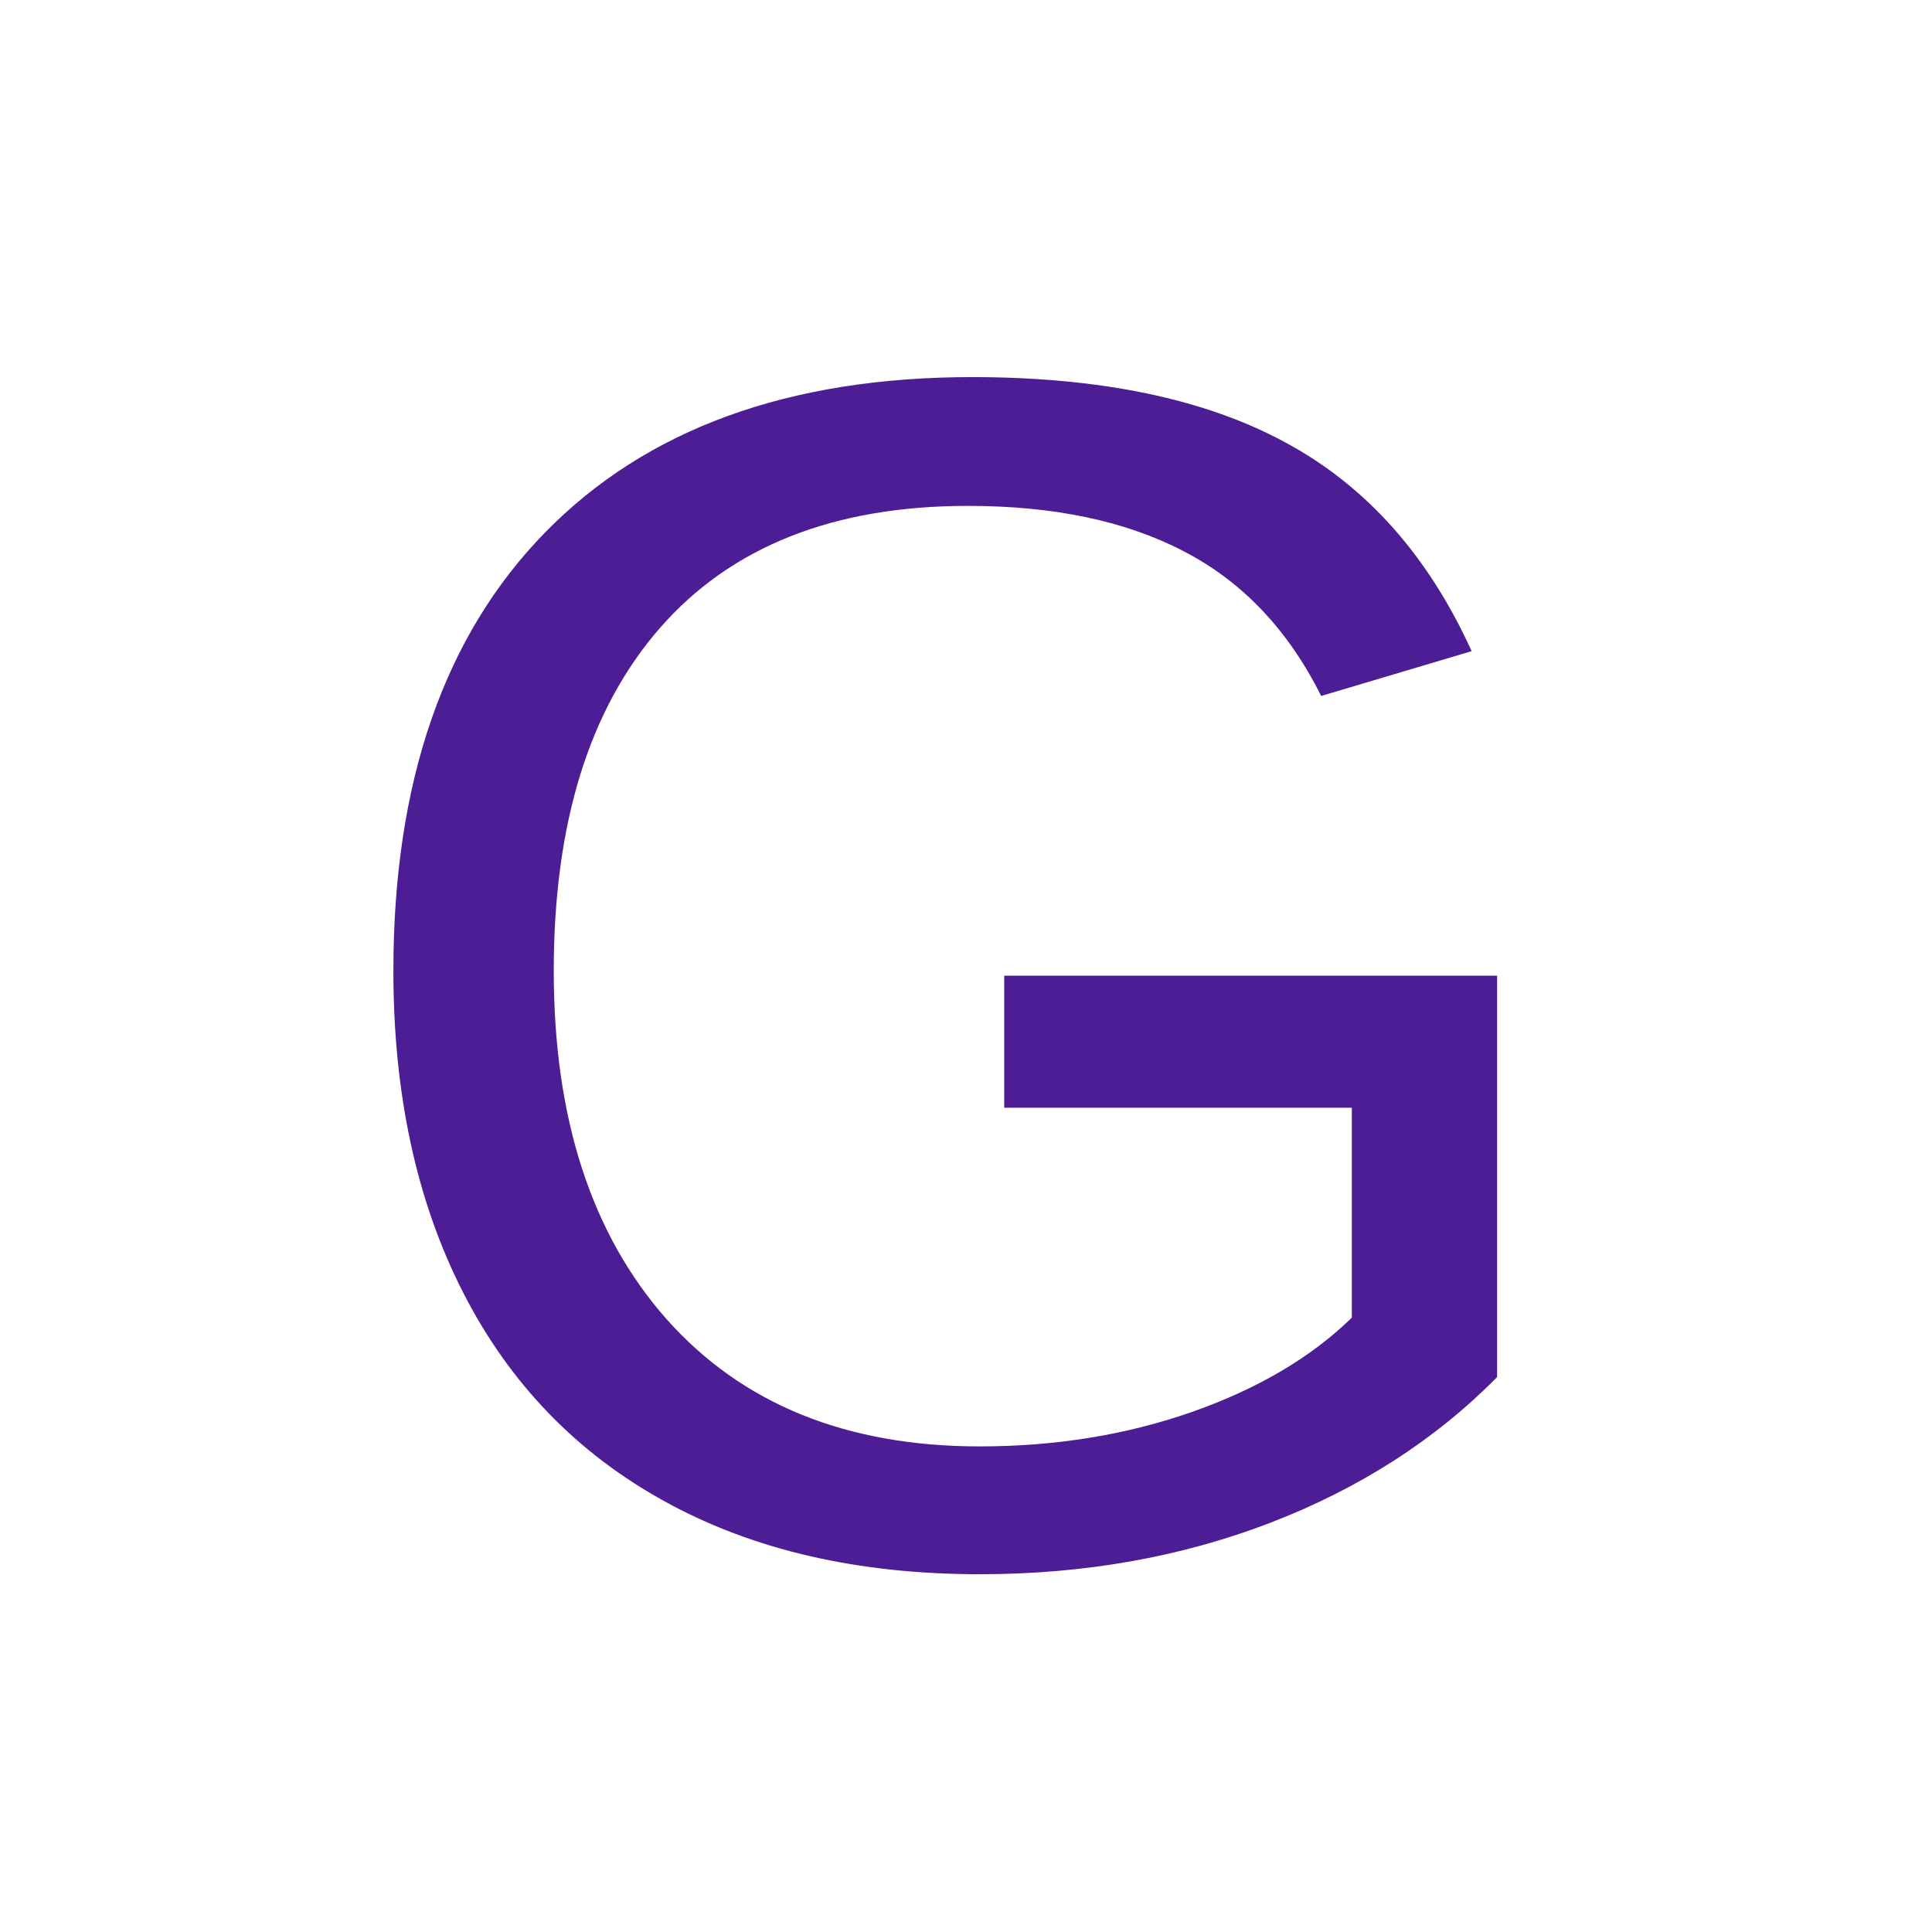
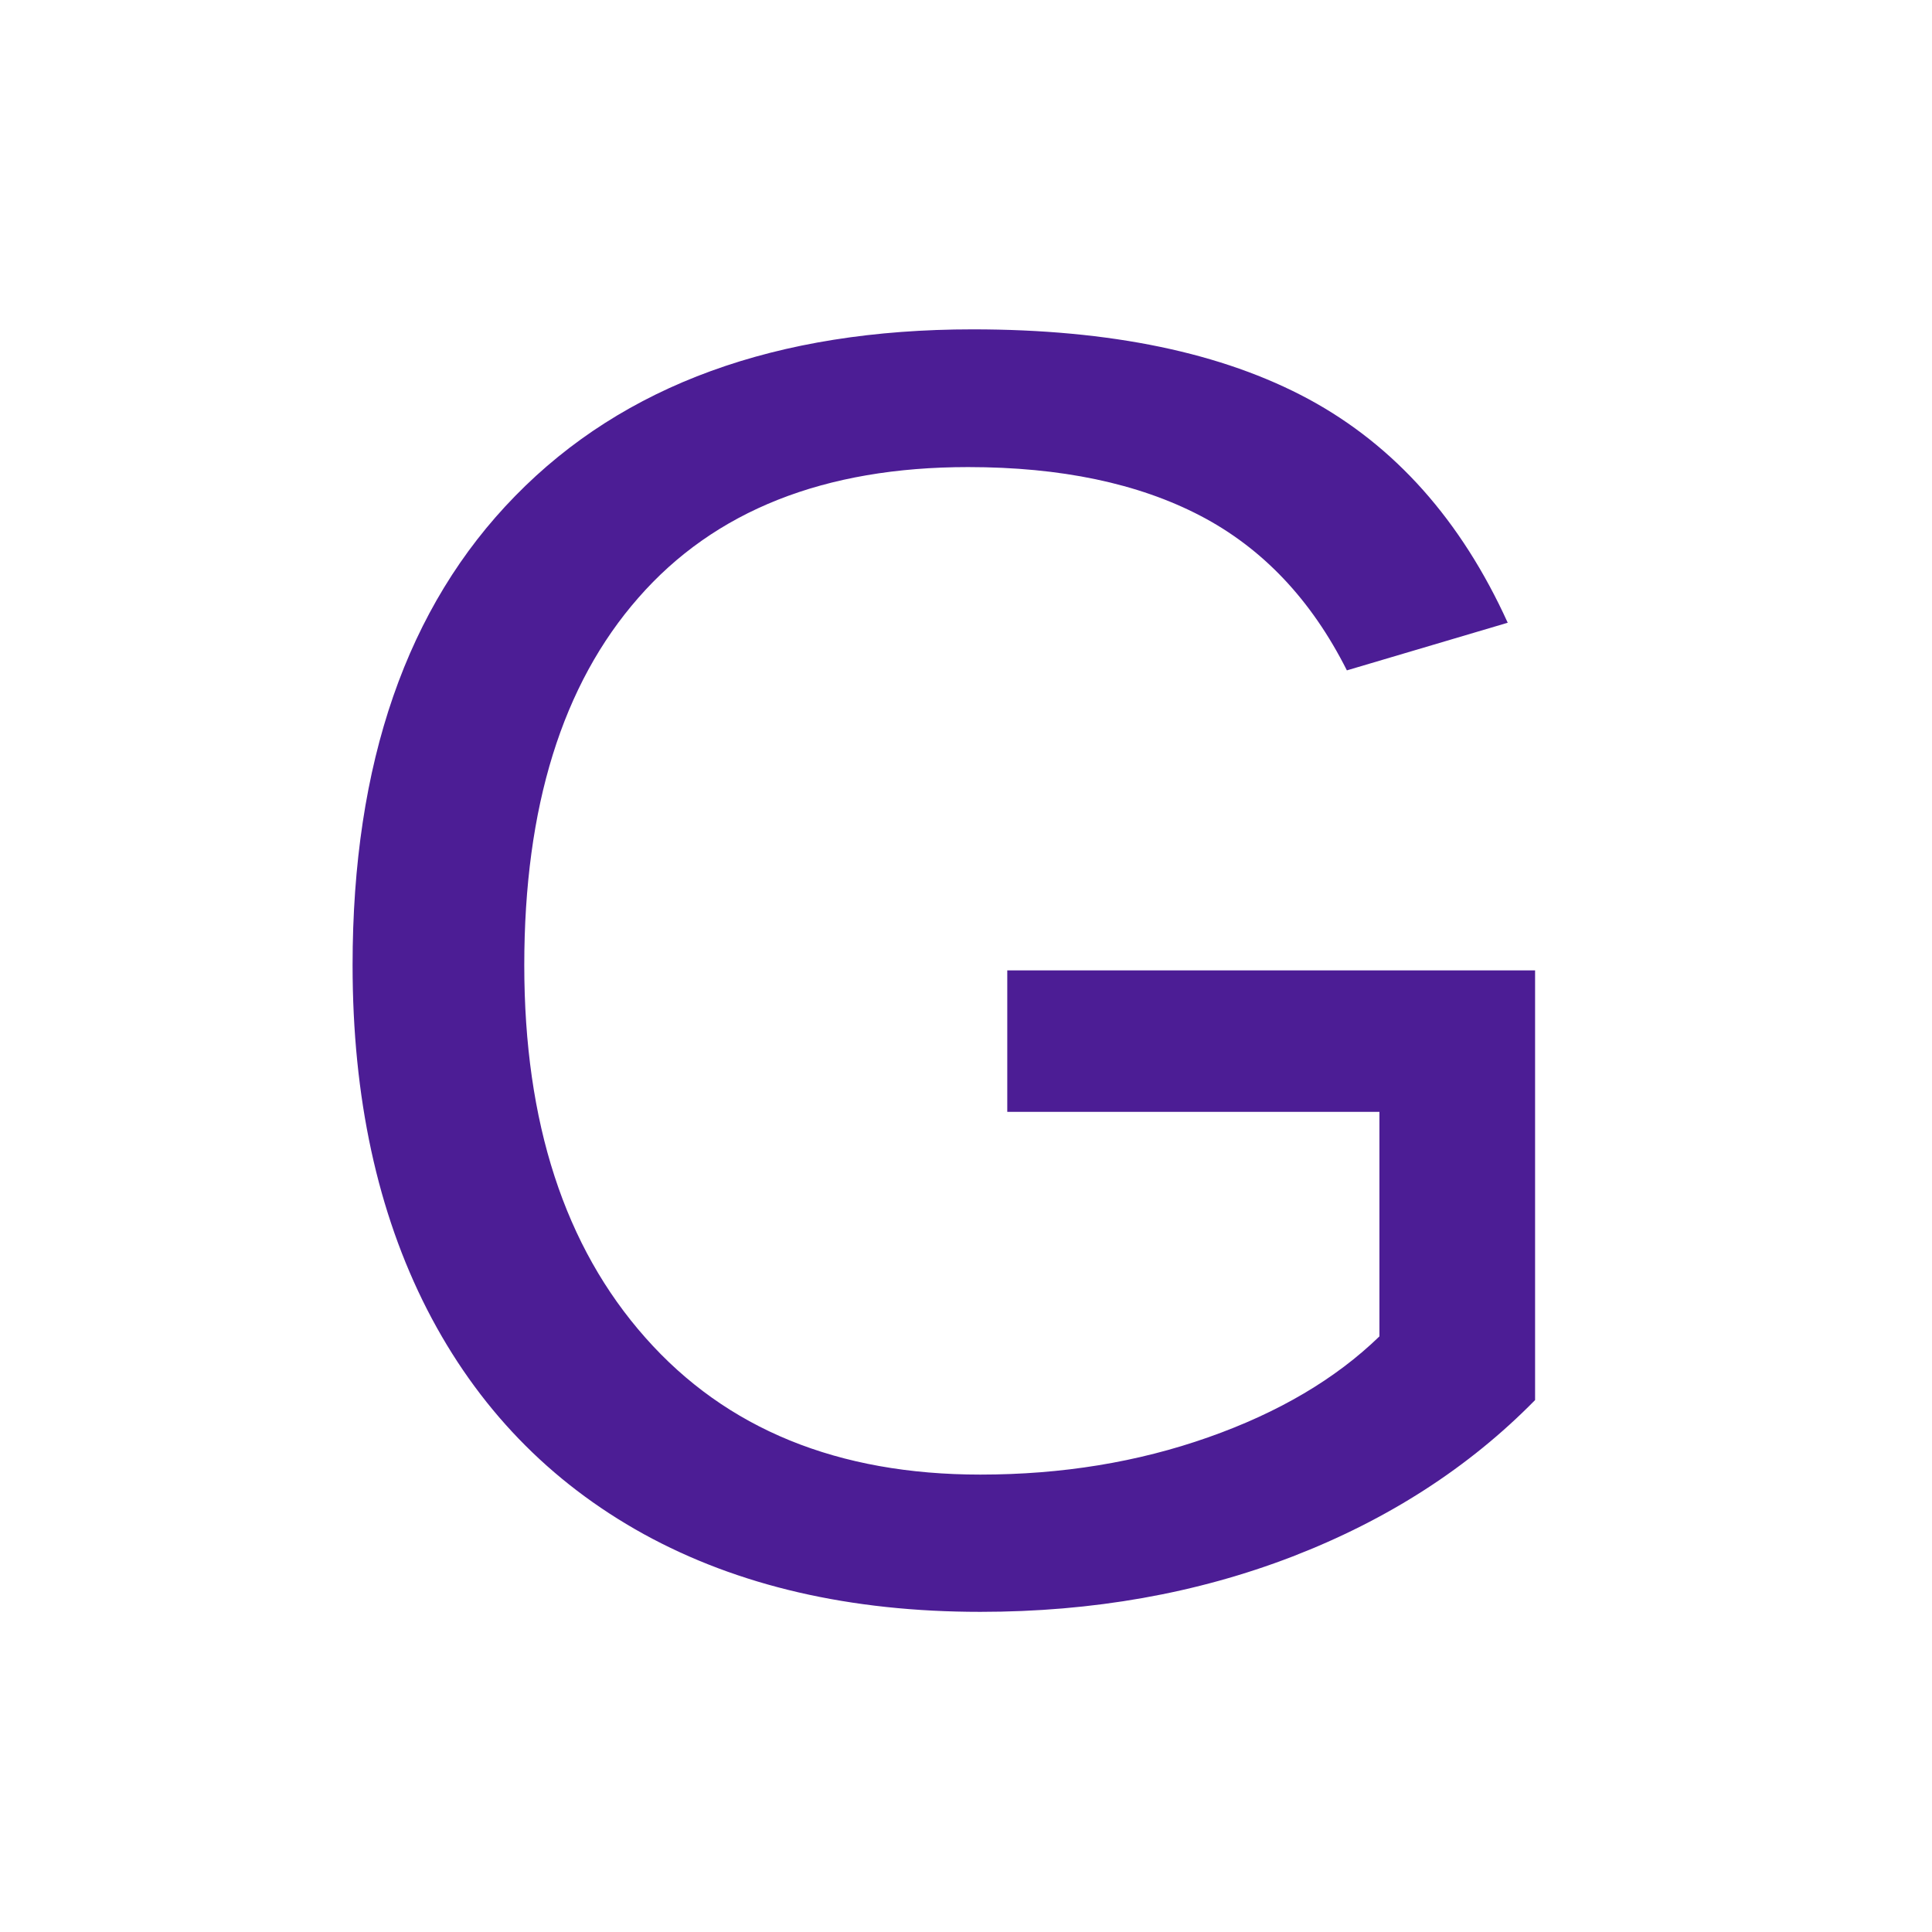
<svg xmlns="http://www.w3.org/2000/svg" viewBox="0 0 64 64" aria-hidden="true">
-   <text x="50%" y="50%" dy="0.35em" text-anchor="middle" font-family="Arial Black, Arial, sans-serif" font-size="56" fill="#4c1d95">G</text>
+   <text x="50%" y="50%" text-anchor="middle" dominant-baseline="central" font-family="Arial Black, Arial, sans-serif" font-size="60" fill="#4c1d95">G</text>
</svg>
